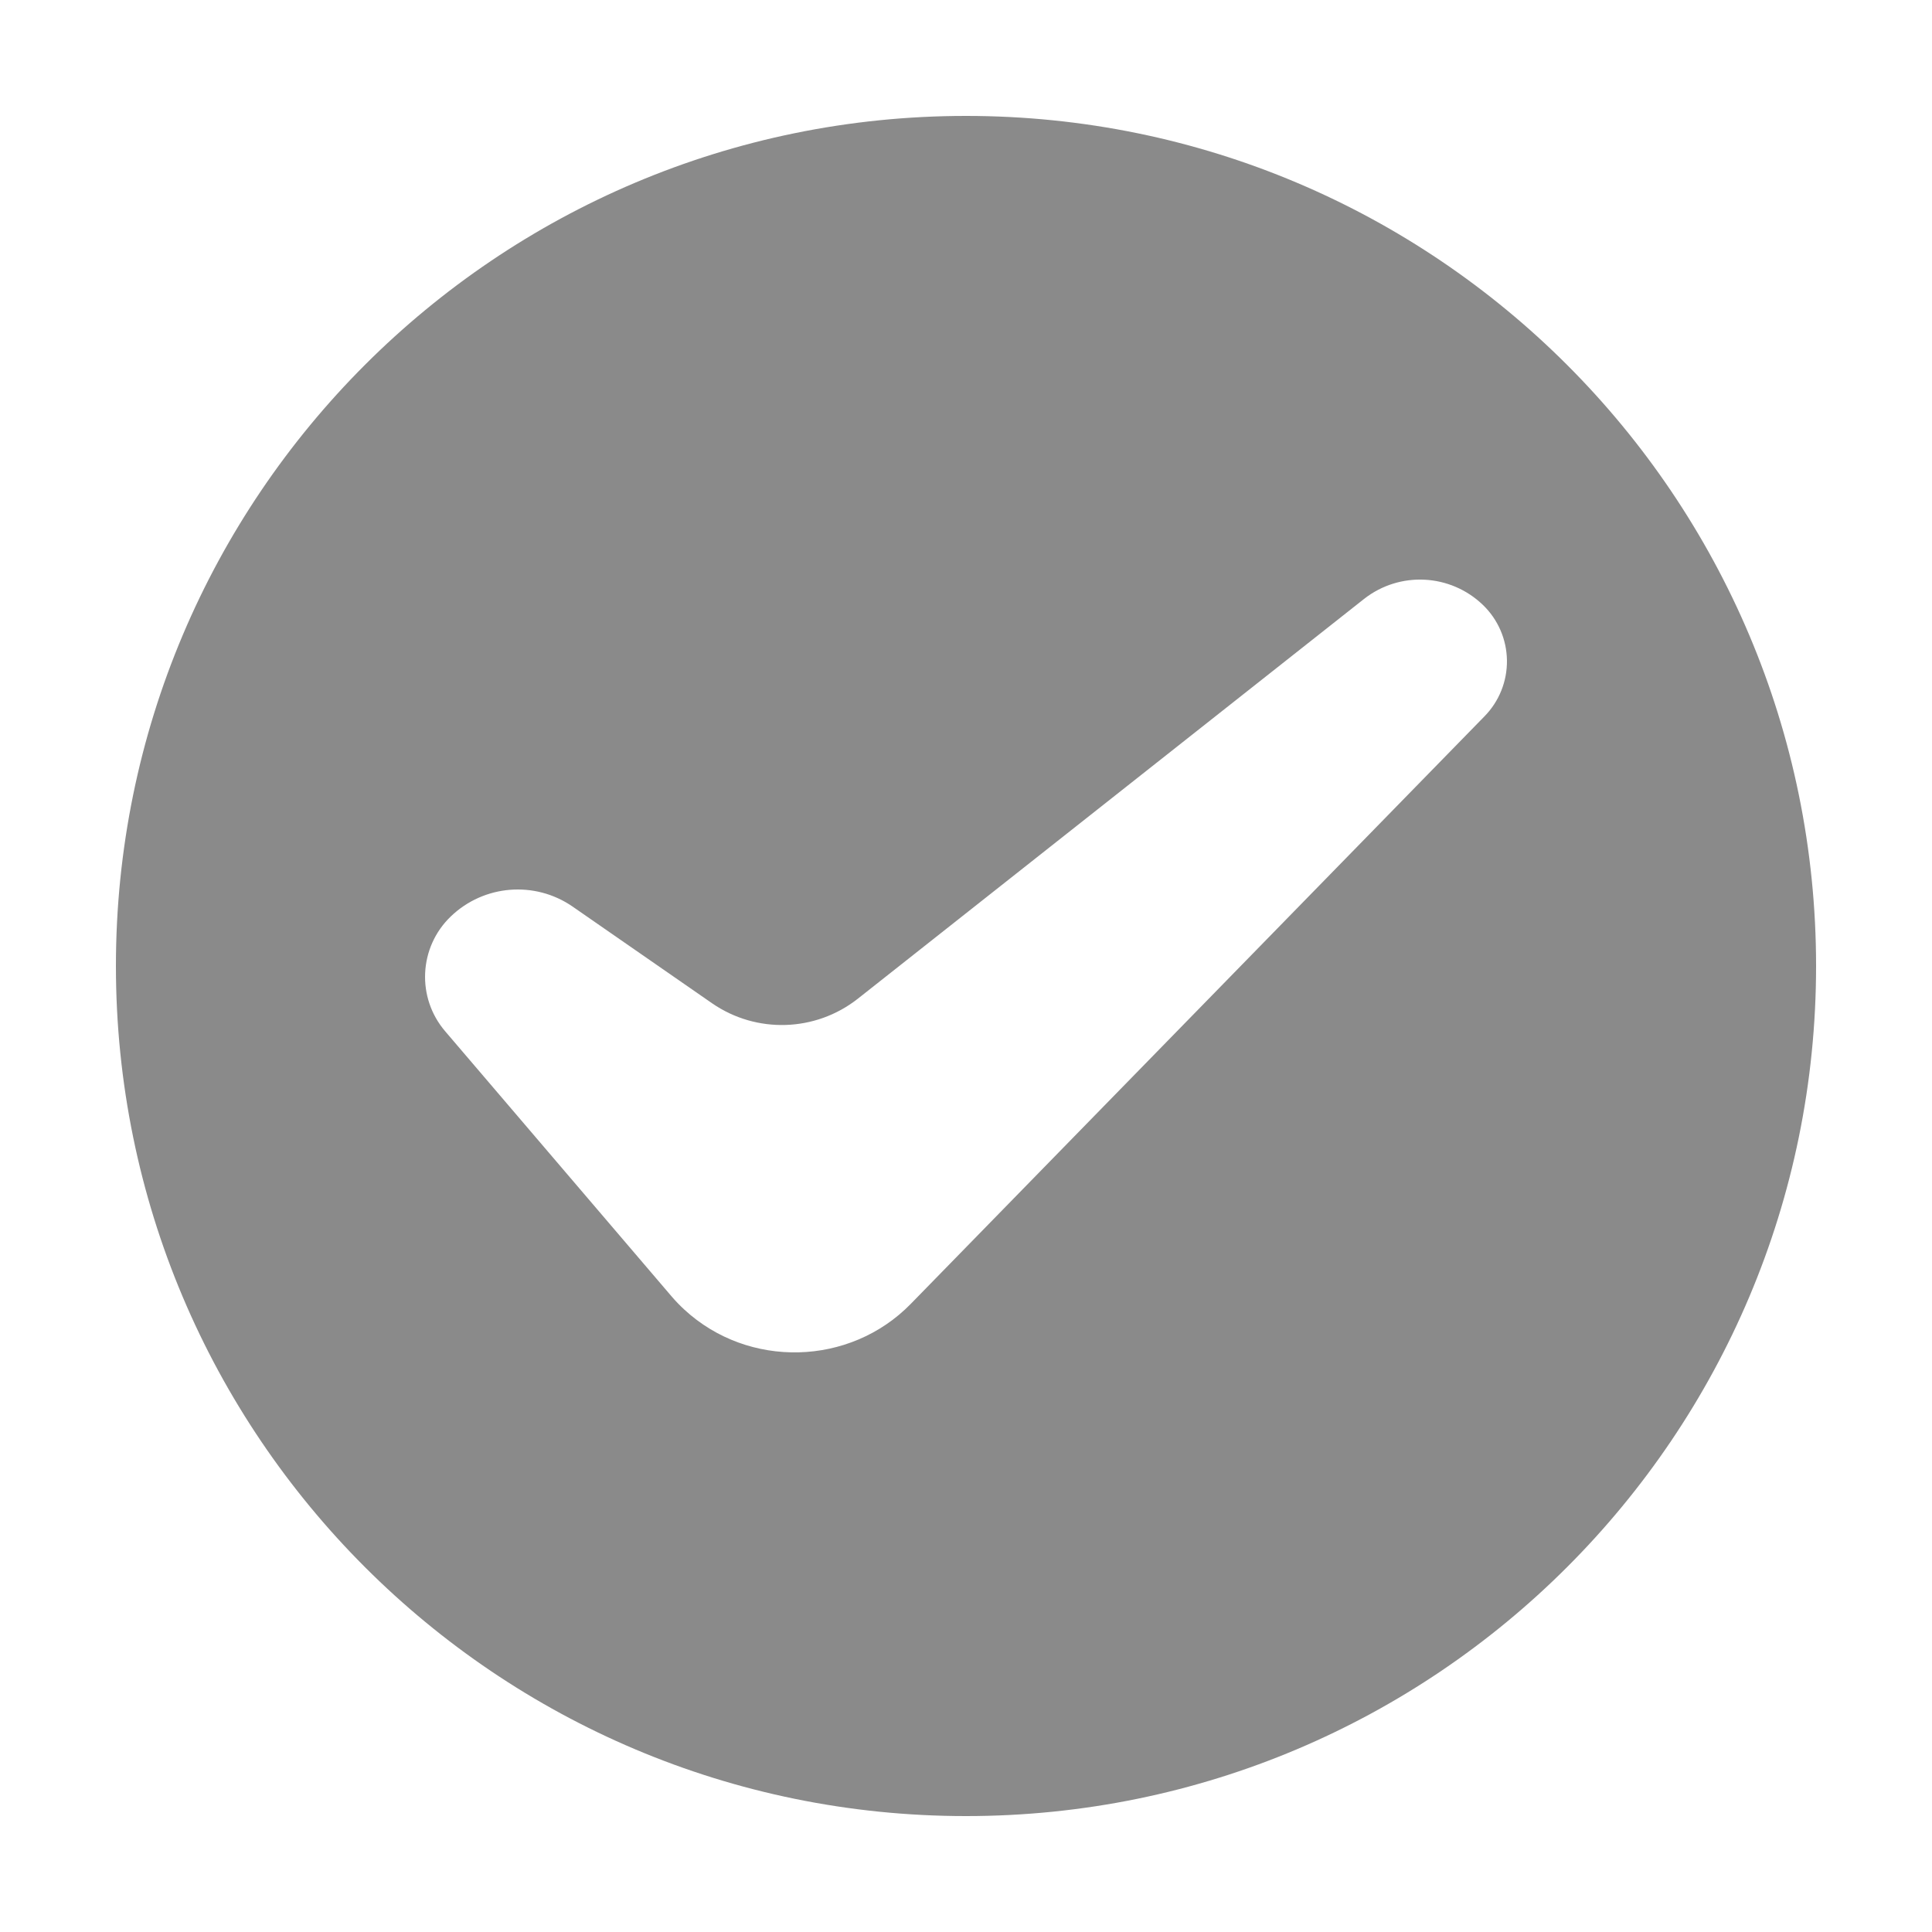
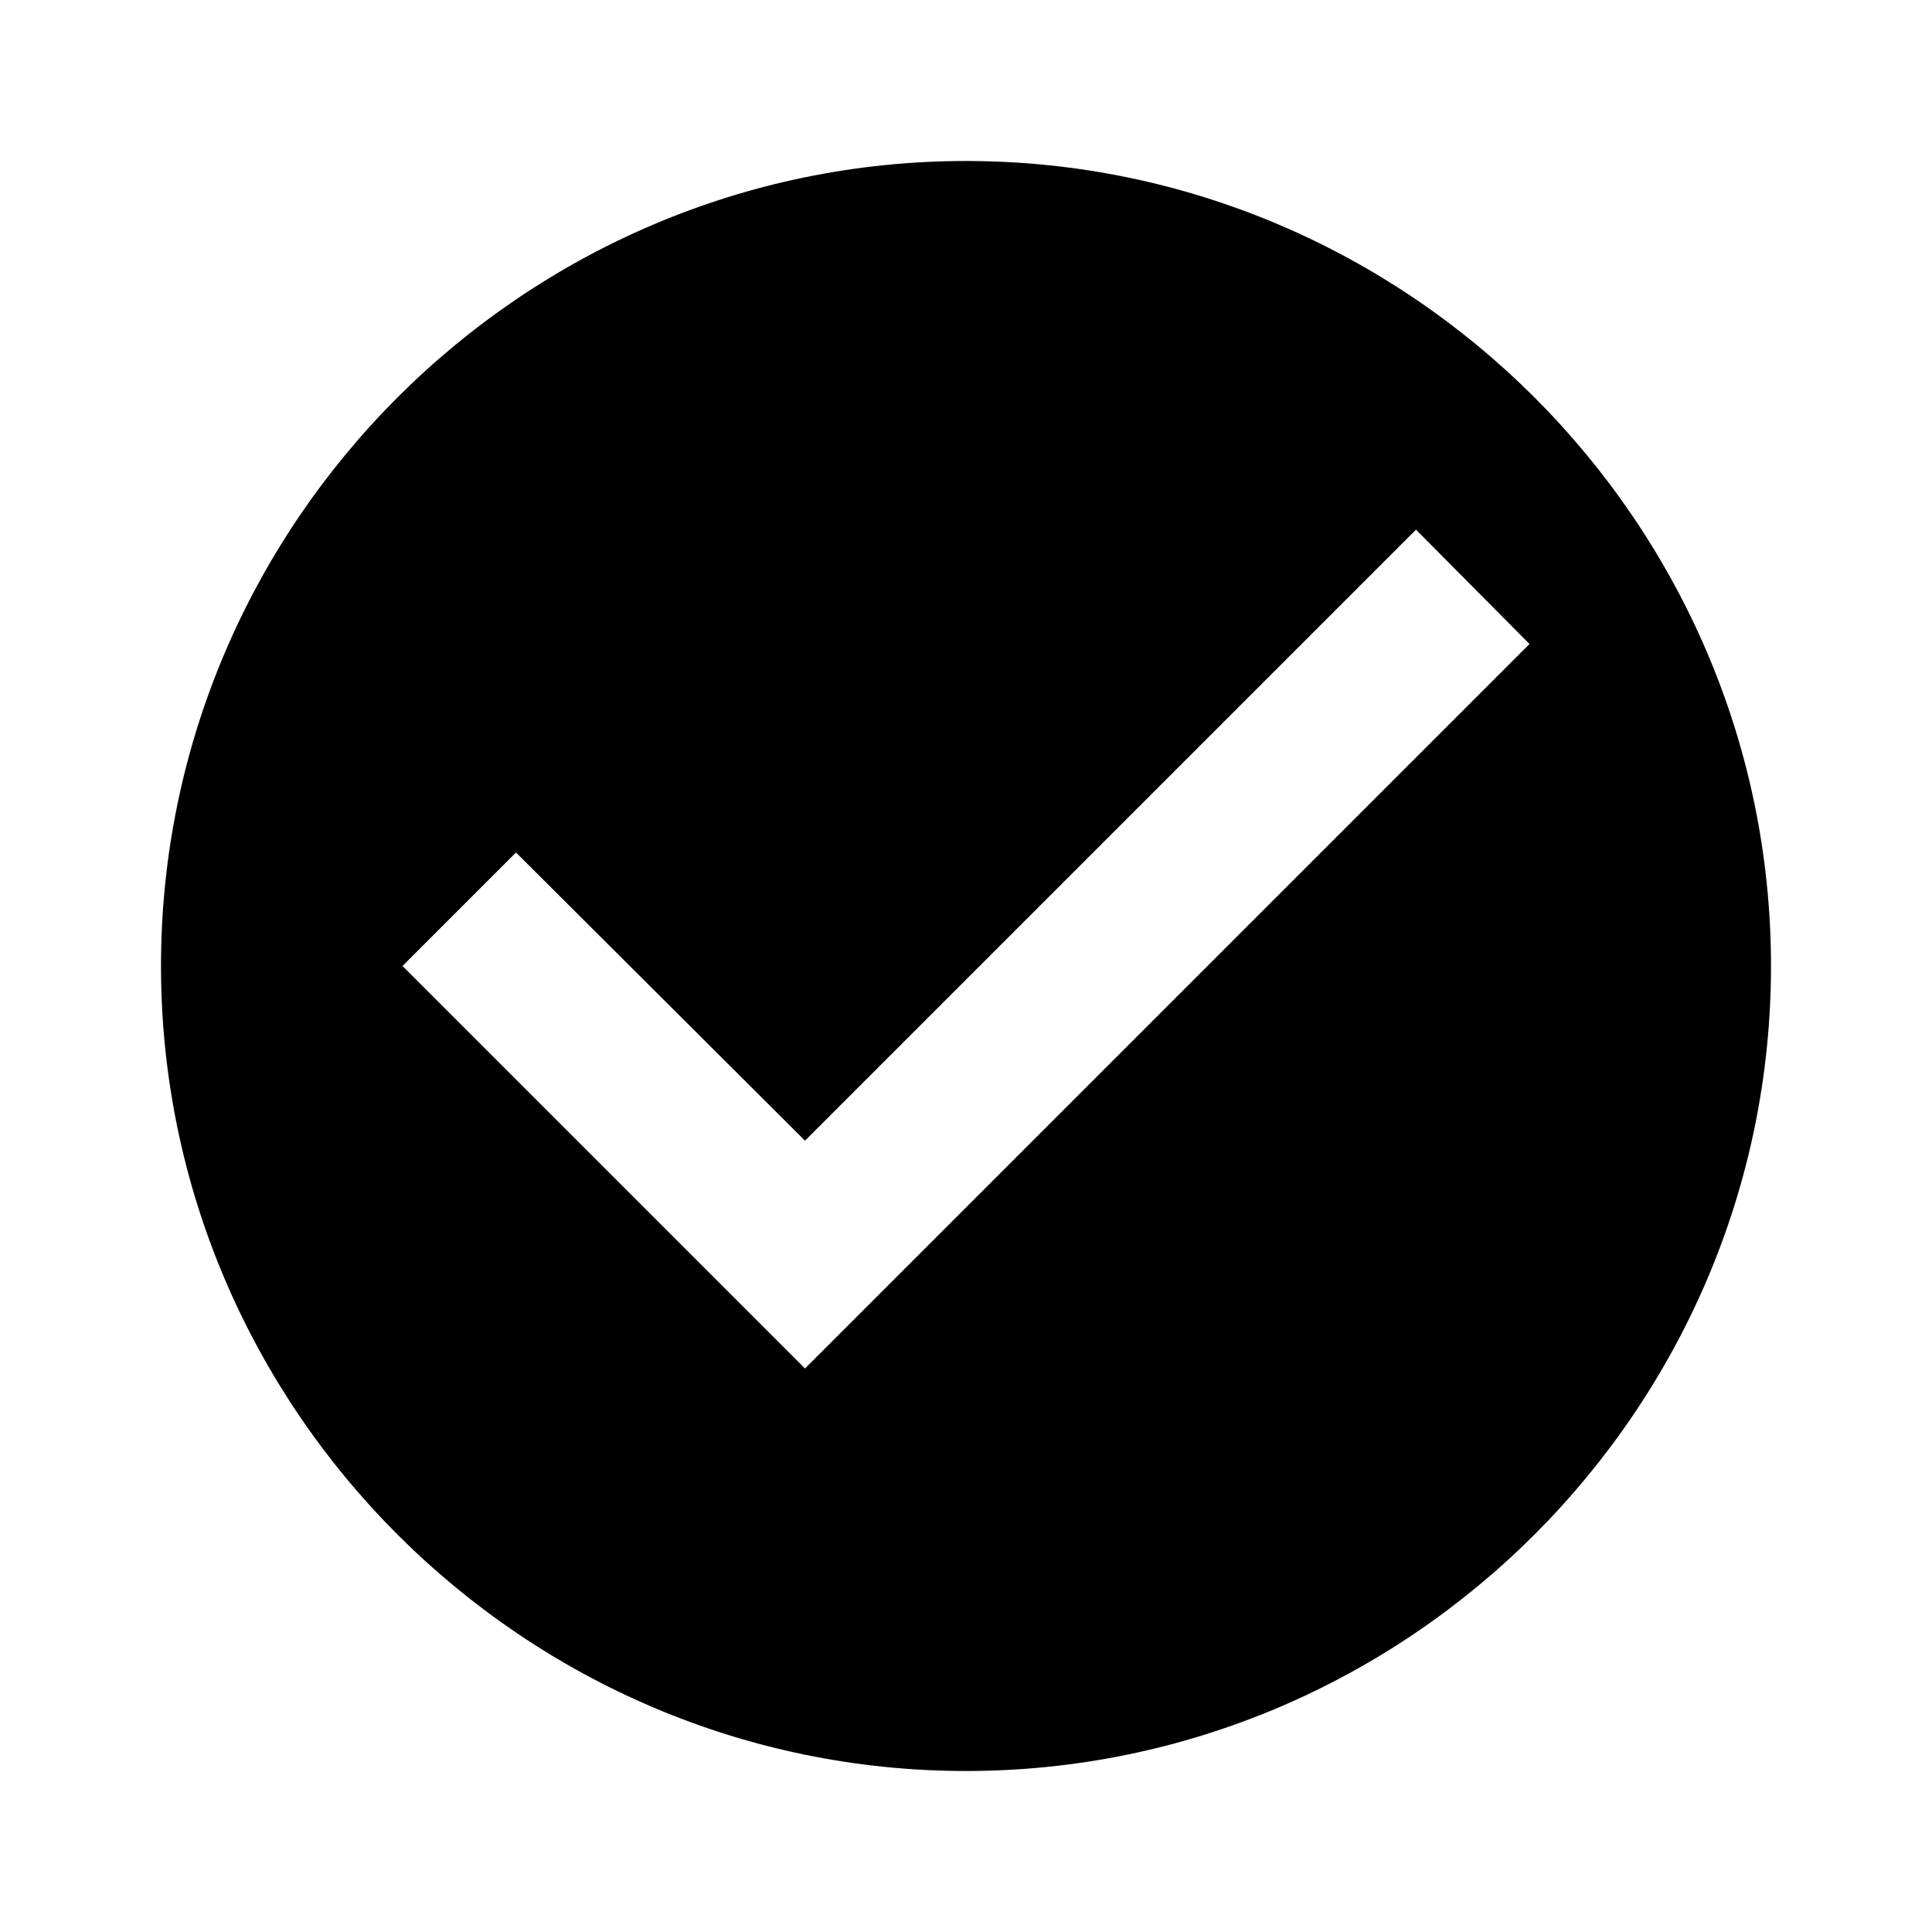
- <svg xmlns="http://www.w3.org/2000/svg" t="1571837406616" class="icon" viewBox="0 0 1024 1024" version="1.1" p-id="8173" width="32" height="32">
-   <defs>
-     <style type="text/css" />
-   </defs>
-   <path d="M61.44 512C61.44 263.168 263.168 61.44 512 61.44s450.56 201.728 450.56 450.56-201.728 450.56-450.56 450.56S61.44 760.832 61.44 512z m393.114 17.428a65.126 65.126 0 0 1-77.107 2.355l-73.933-51.261a51.22 51.22 0 0 0-64.594 5.222 44.38 44.38 0 0 0-2.888 60.948l119.808 140.288c2.15 2.519 4.444 4.895 6.861 7.127 33.997 31.396 87.757 30.044 120.033-3.031l304.005-311.337a41.533 41.533 0 0 0-0.778-59.126 48.067 48.067 0 0 0-62.976-3.174L454.554 529.428z" p-id="8174" fill="#8a8a8a" />
+ <svg xmlns="http://www.w3.org/2000/svg" version="1.1" width="24" height="24" viewBox="0 0 24 24">
+   <path d="M12 2C6.5 2 2 6.5 2 12S6.5 22 12 22 22 17.5 22 12 17.5 2 12 2M10 17L5 12L6.41 10.59L10 14.17L17.59 6.58L19 8L10 17Z" />
</svg>
